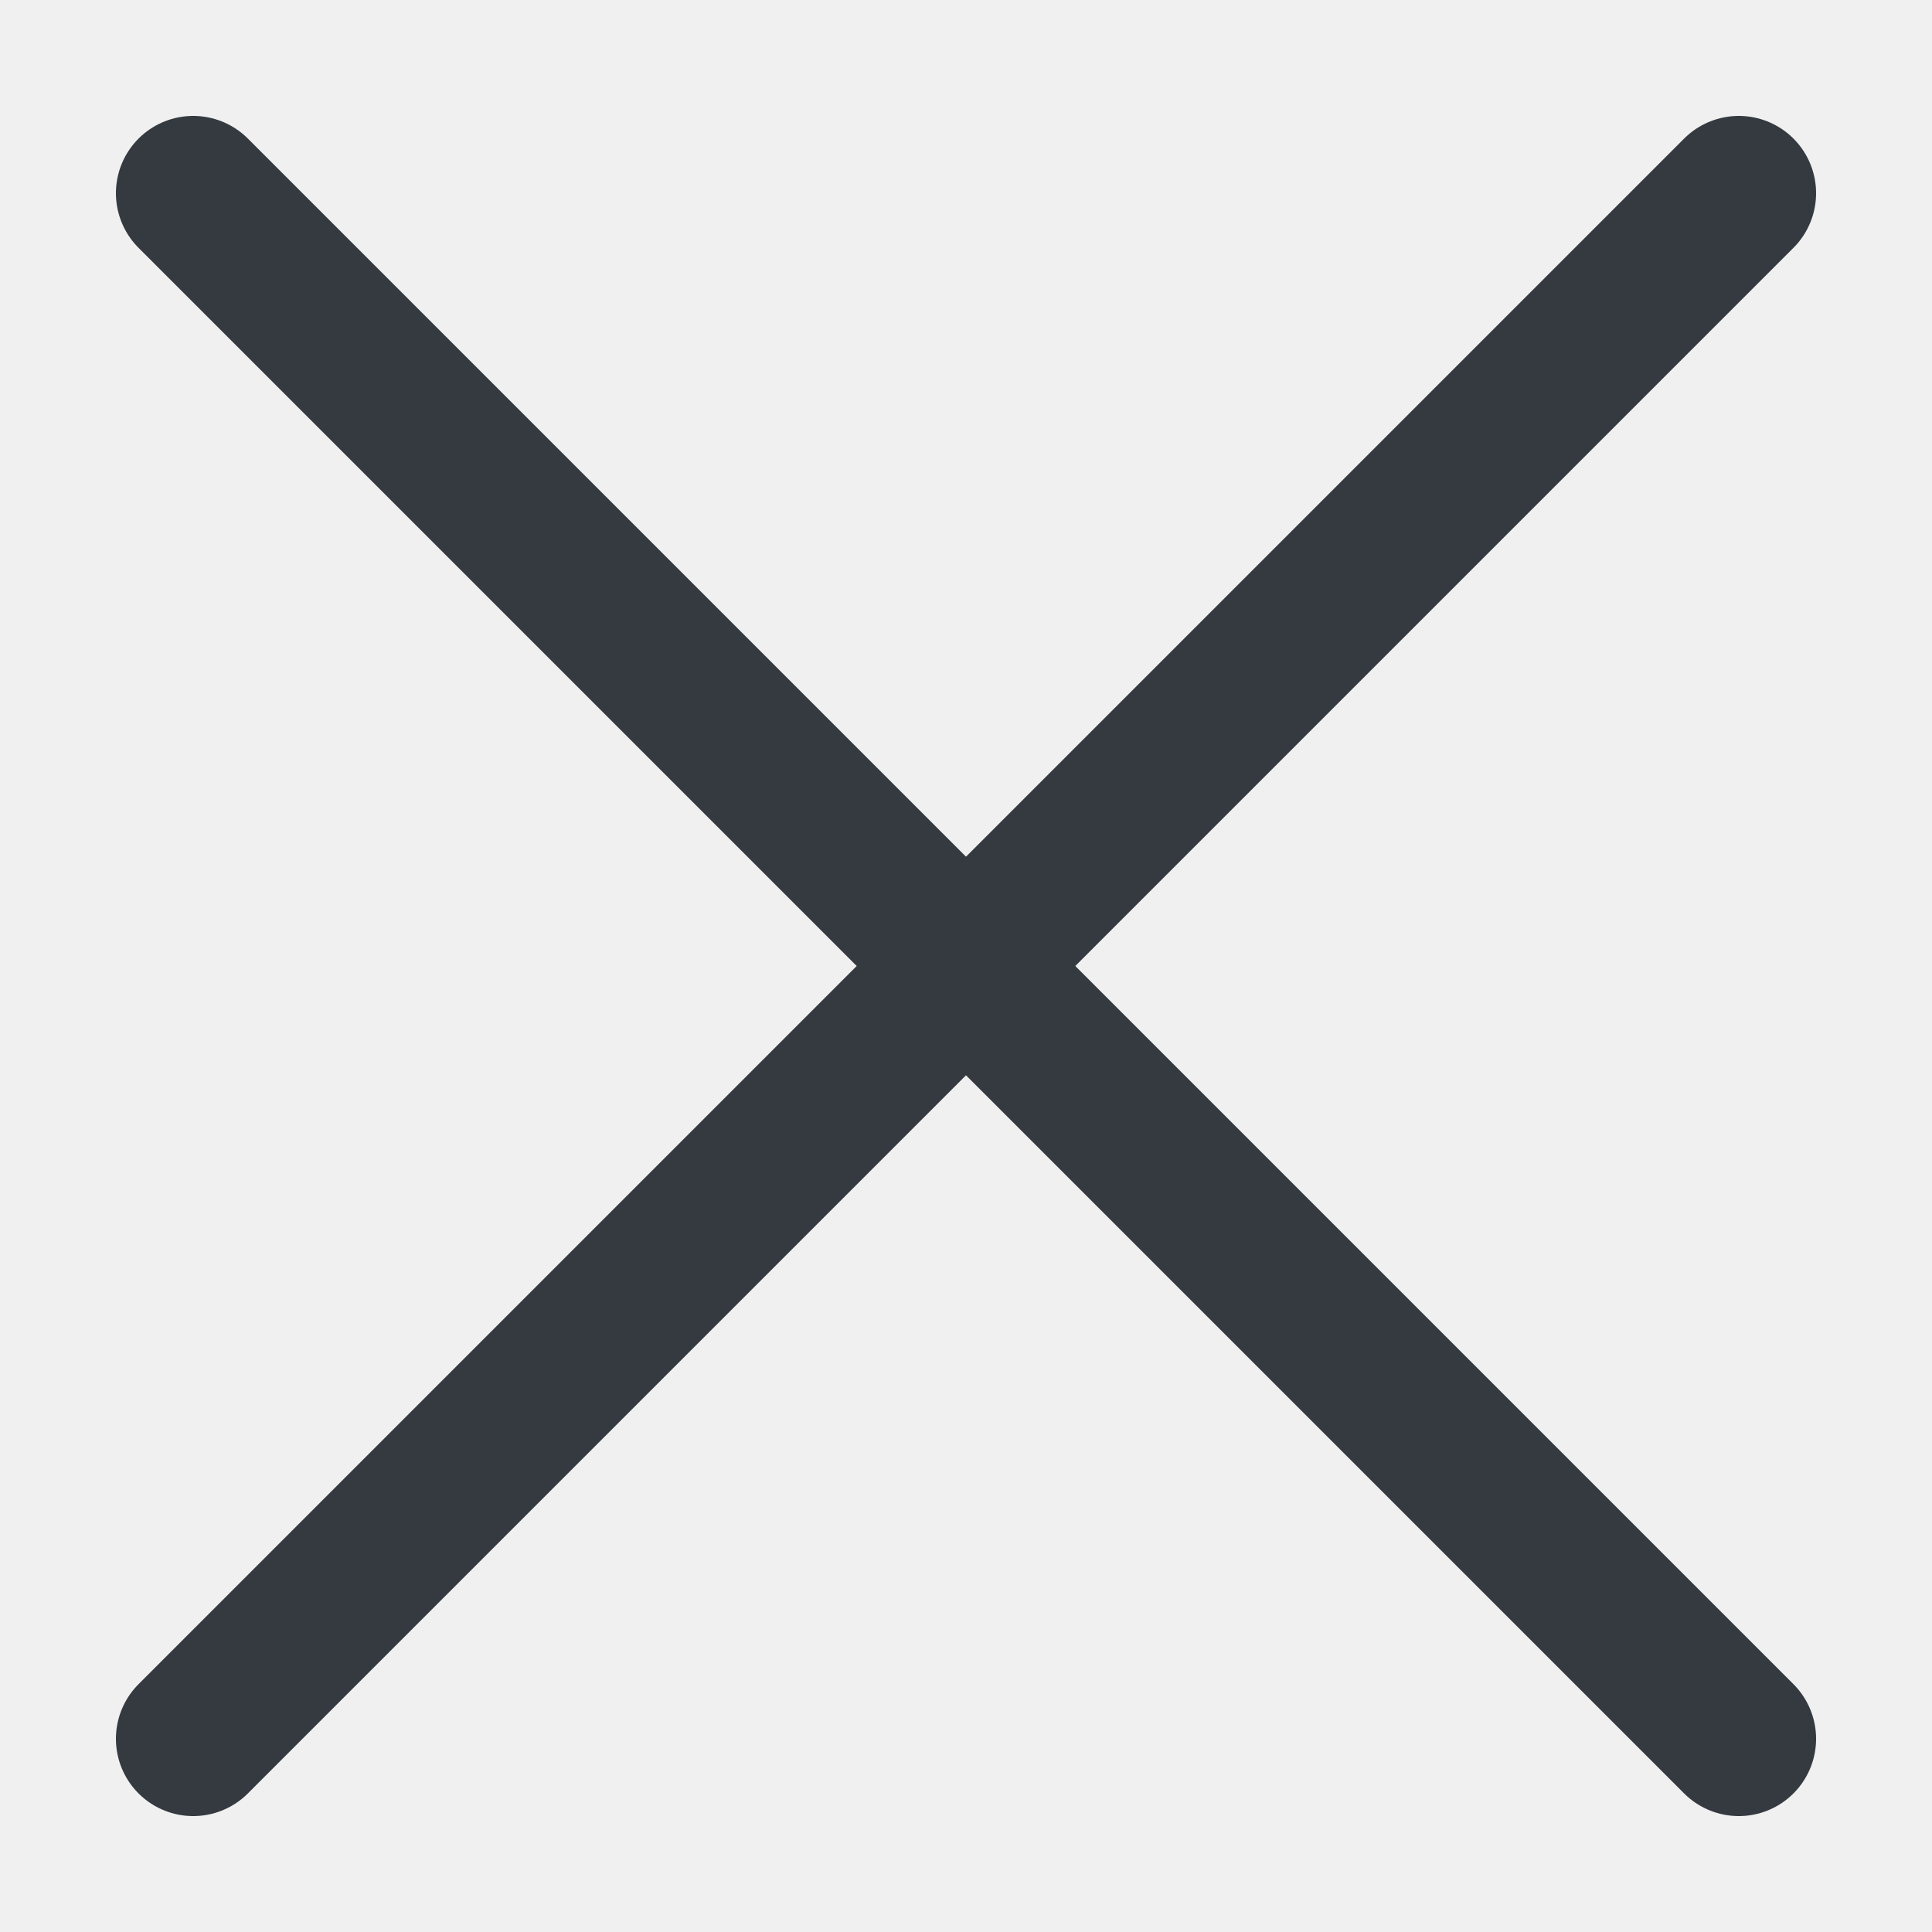
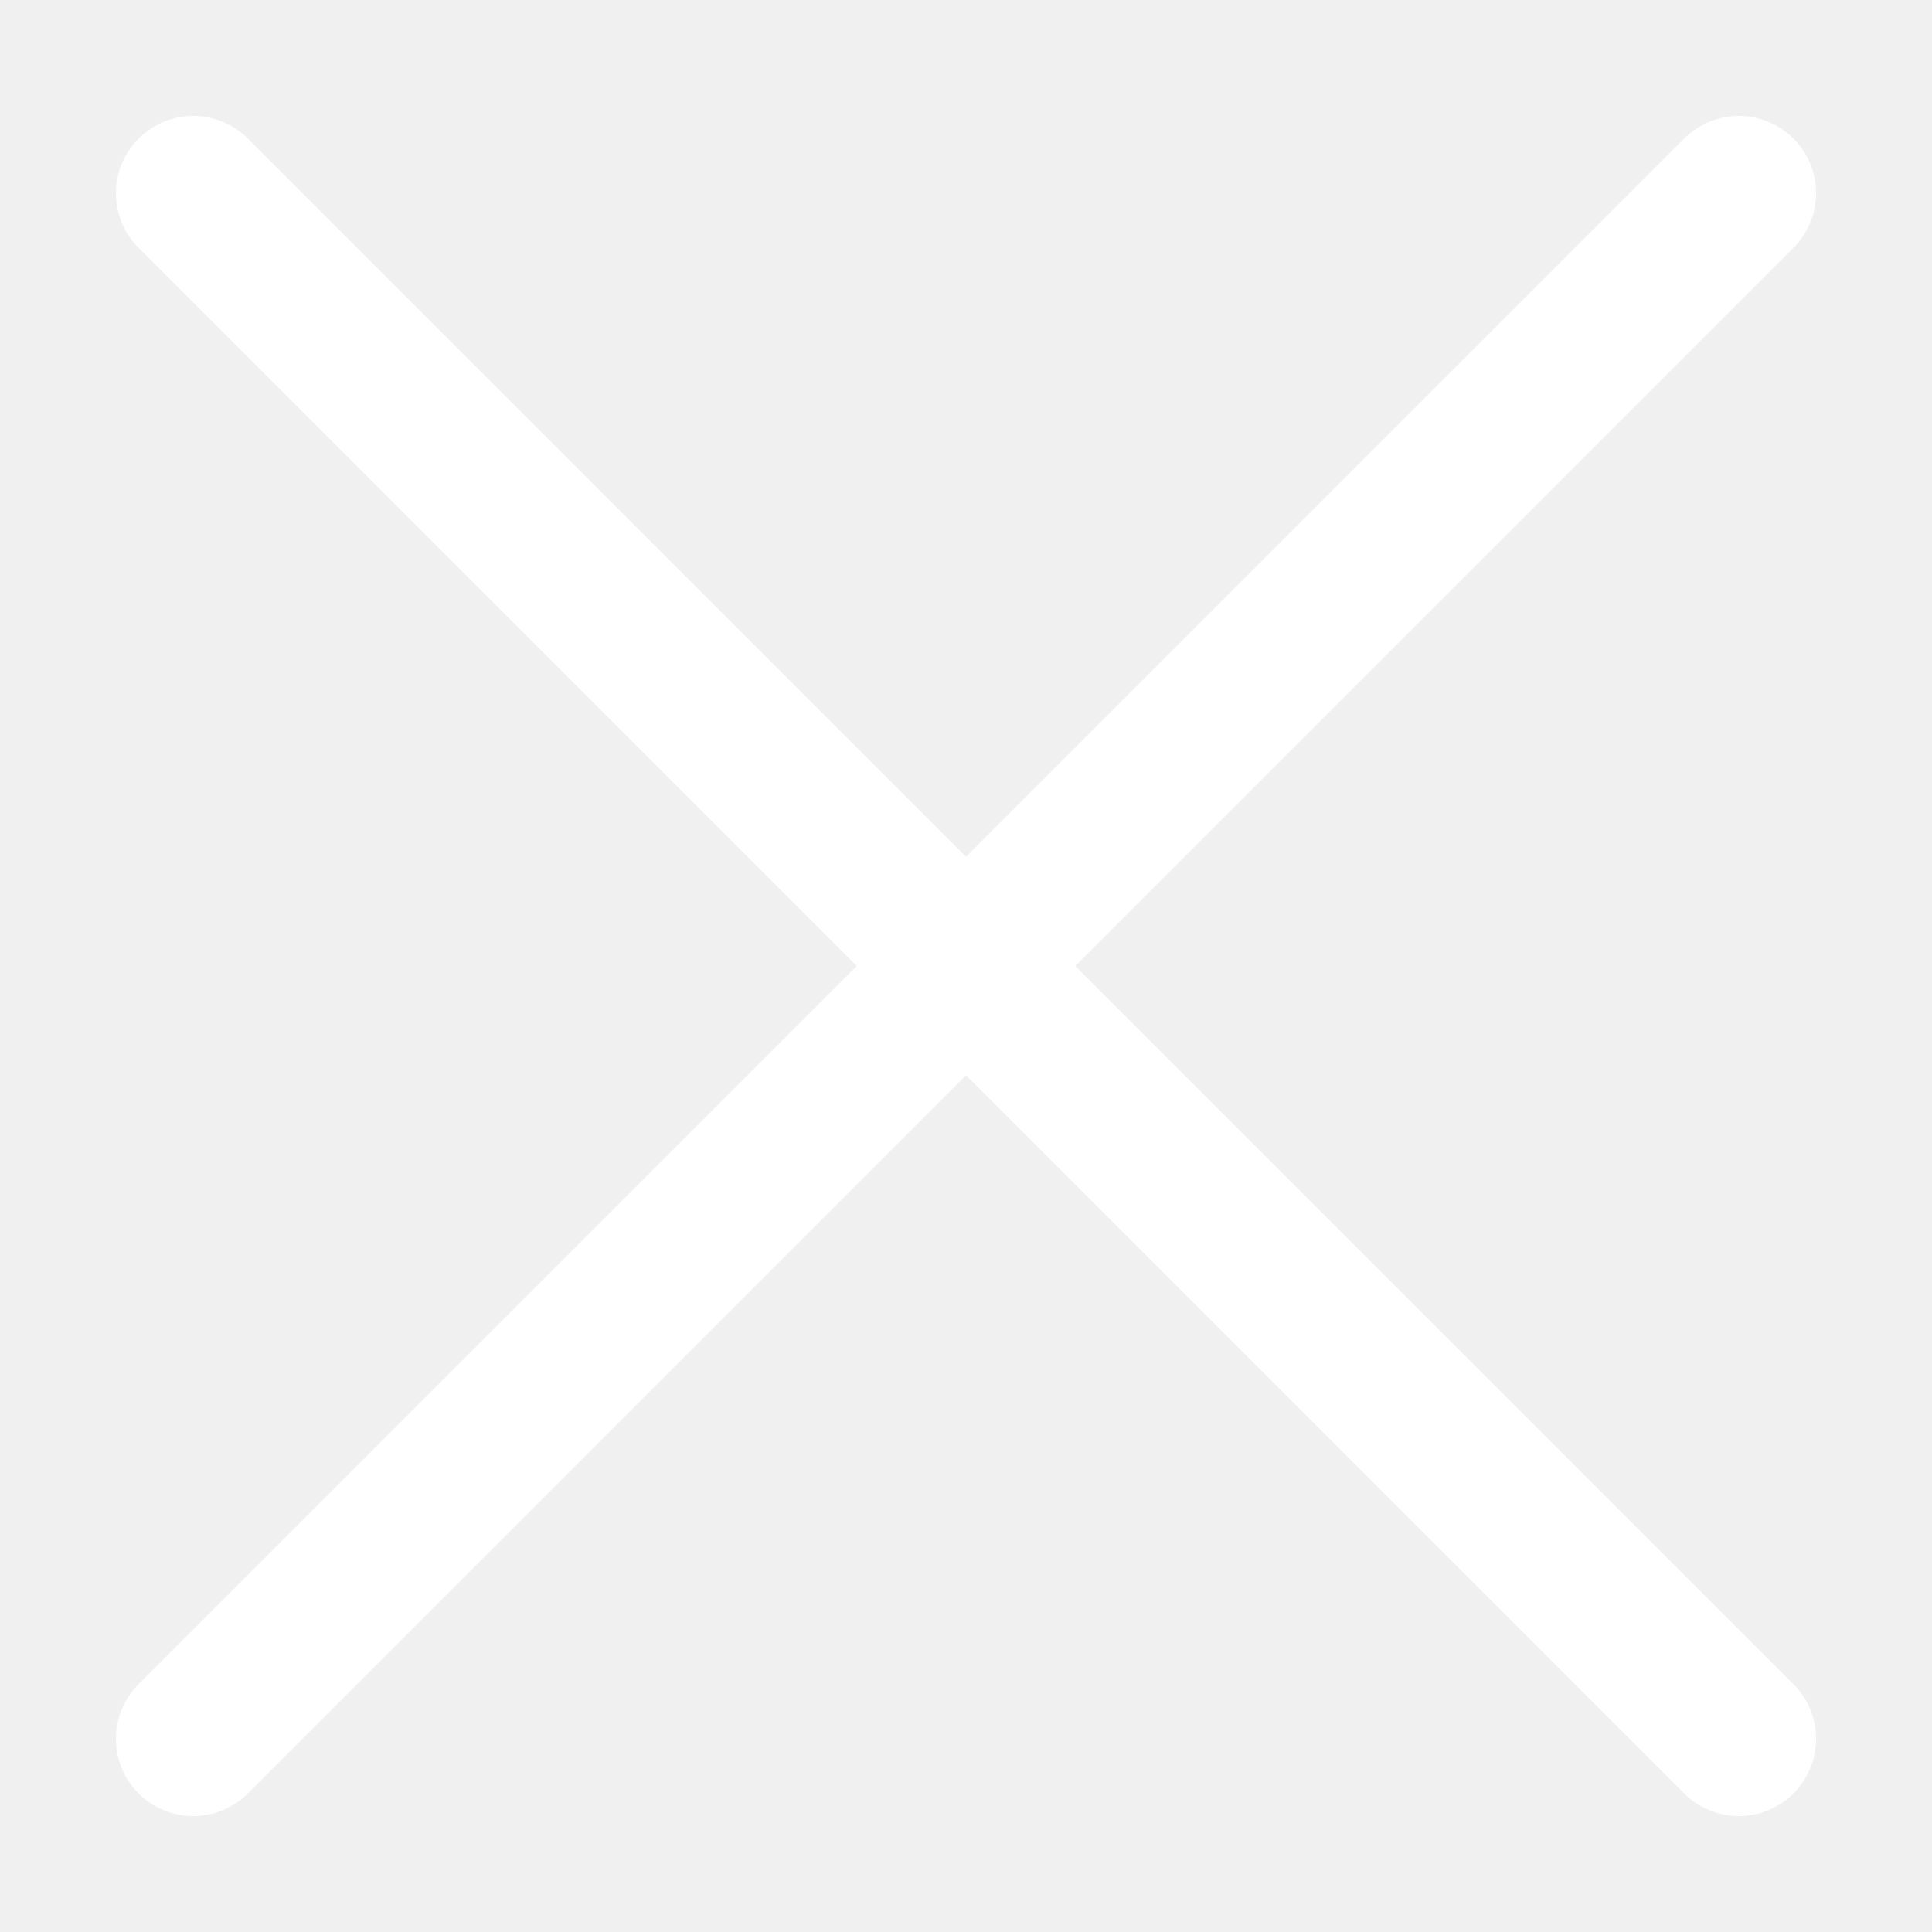
<svg xmlns="http://www.w3.org/2000/svg" viewBox="0 0 25 25">
-   <line x1="2.5" y1="22.5" x2="22.5" y2="2.5" fill="none" stroke="#343A40" stroke-linecap="round" stroke-width="2" />
-   <line x1="22.5" y1="22.5" x2="2.5" y2="2.5" fill="none" stroke="#343A40" stroke-linecap="round" stroke-width="2" />
+   <line x1="2.5" y1="22.5" x2="22.5" y2="2.5" fill="none" stroke="#fff" stroke-linecap="round" stroke-width="2" />
+   <line x1="22.5" y1="22.5" x2="2.5" y2="2.5" fill="none" stroke="#fff" stroke-linecap="round" stroke-width="2" />
</svg>
